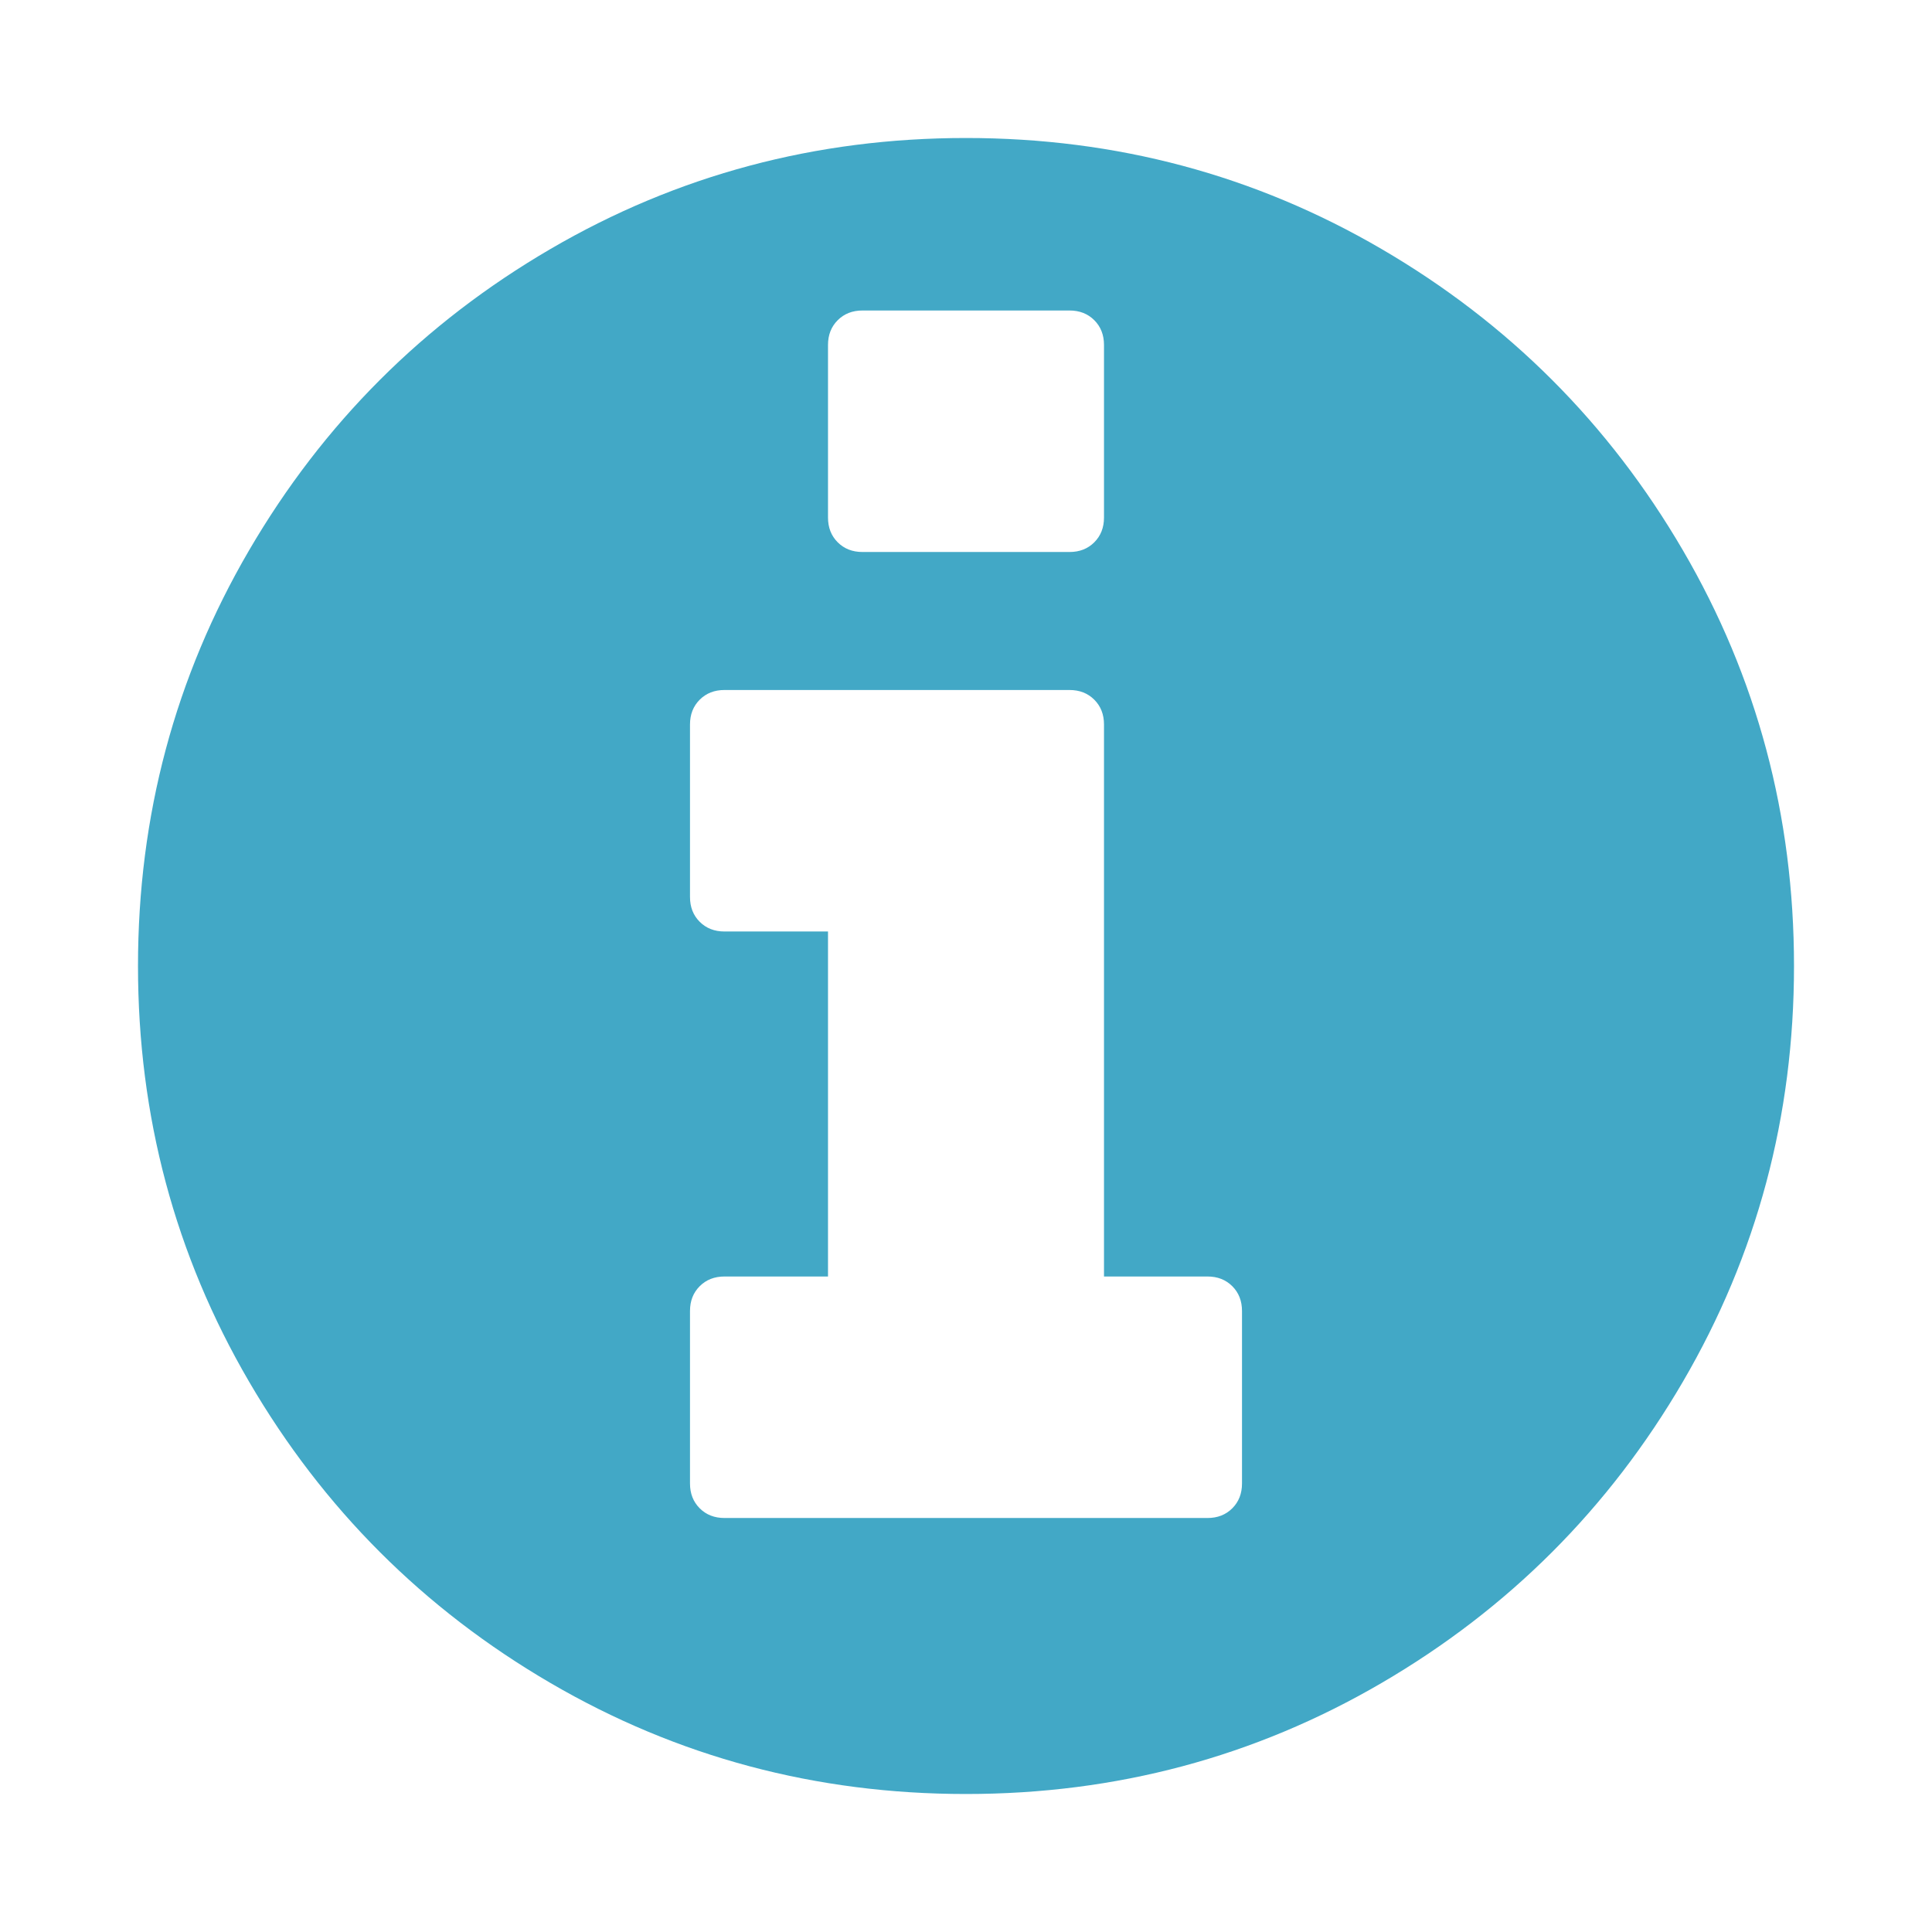
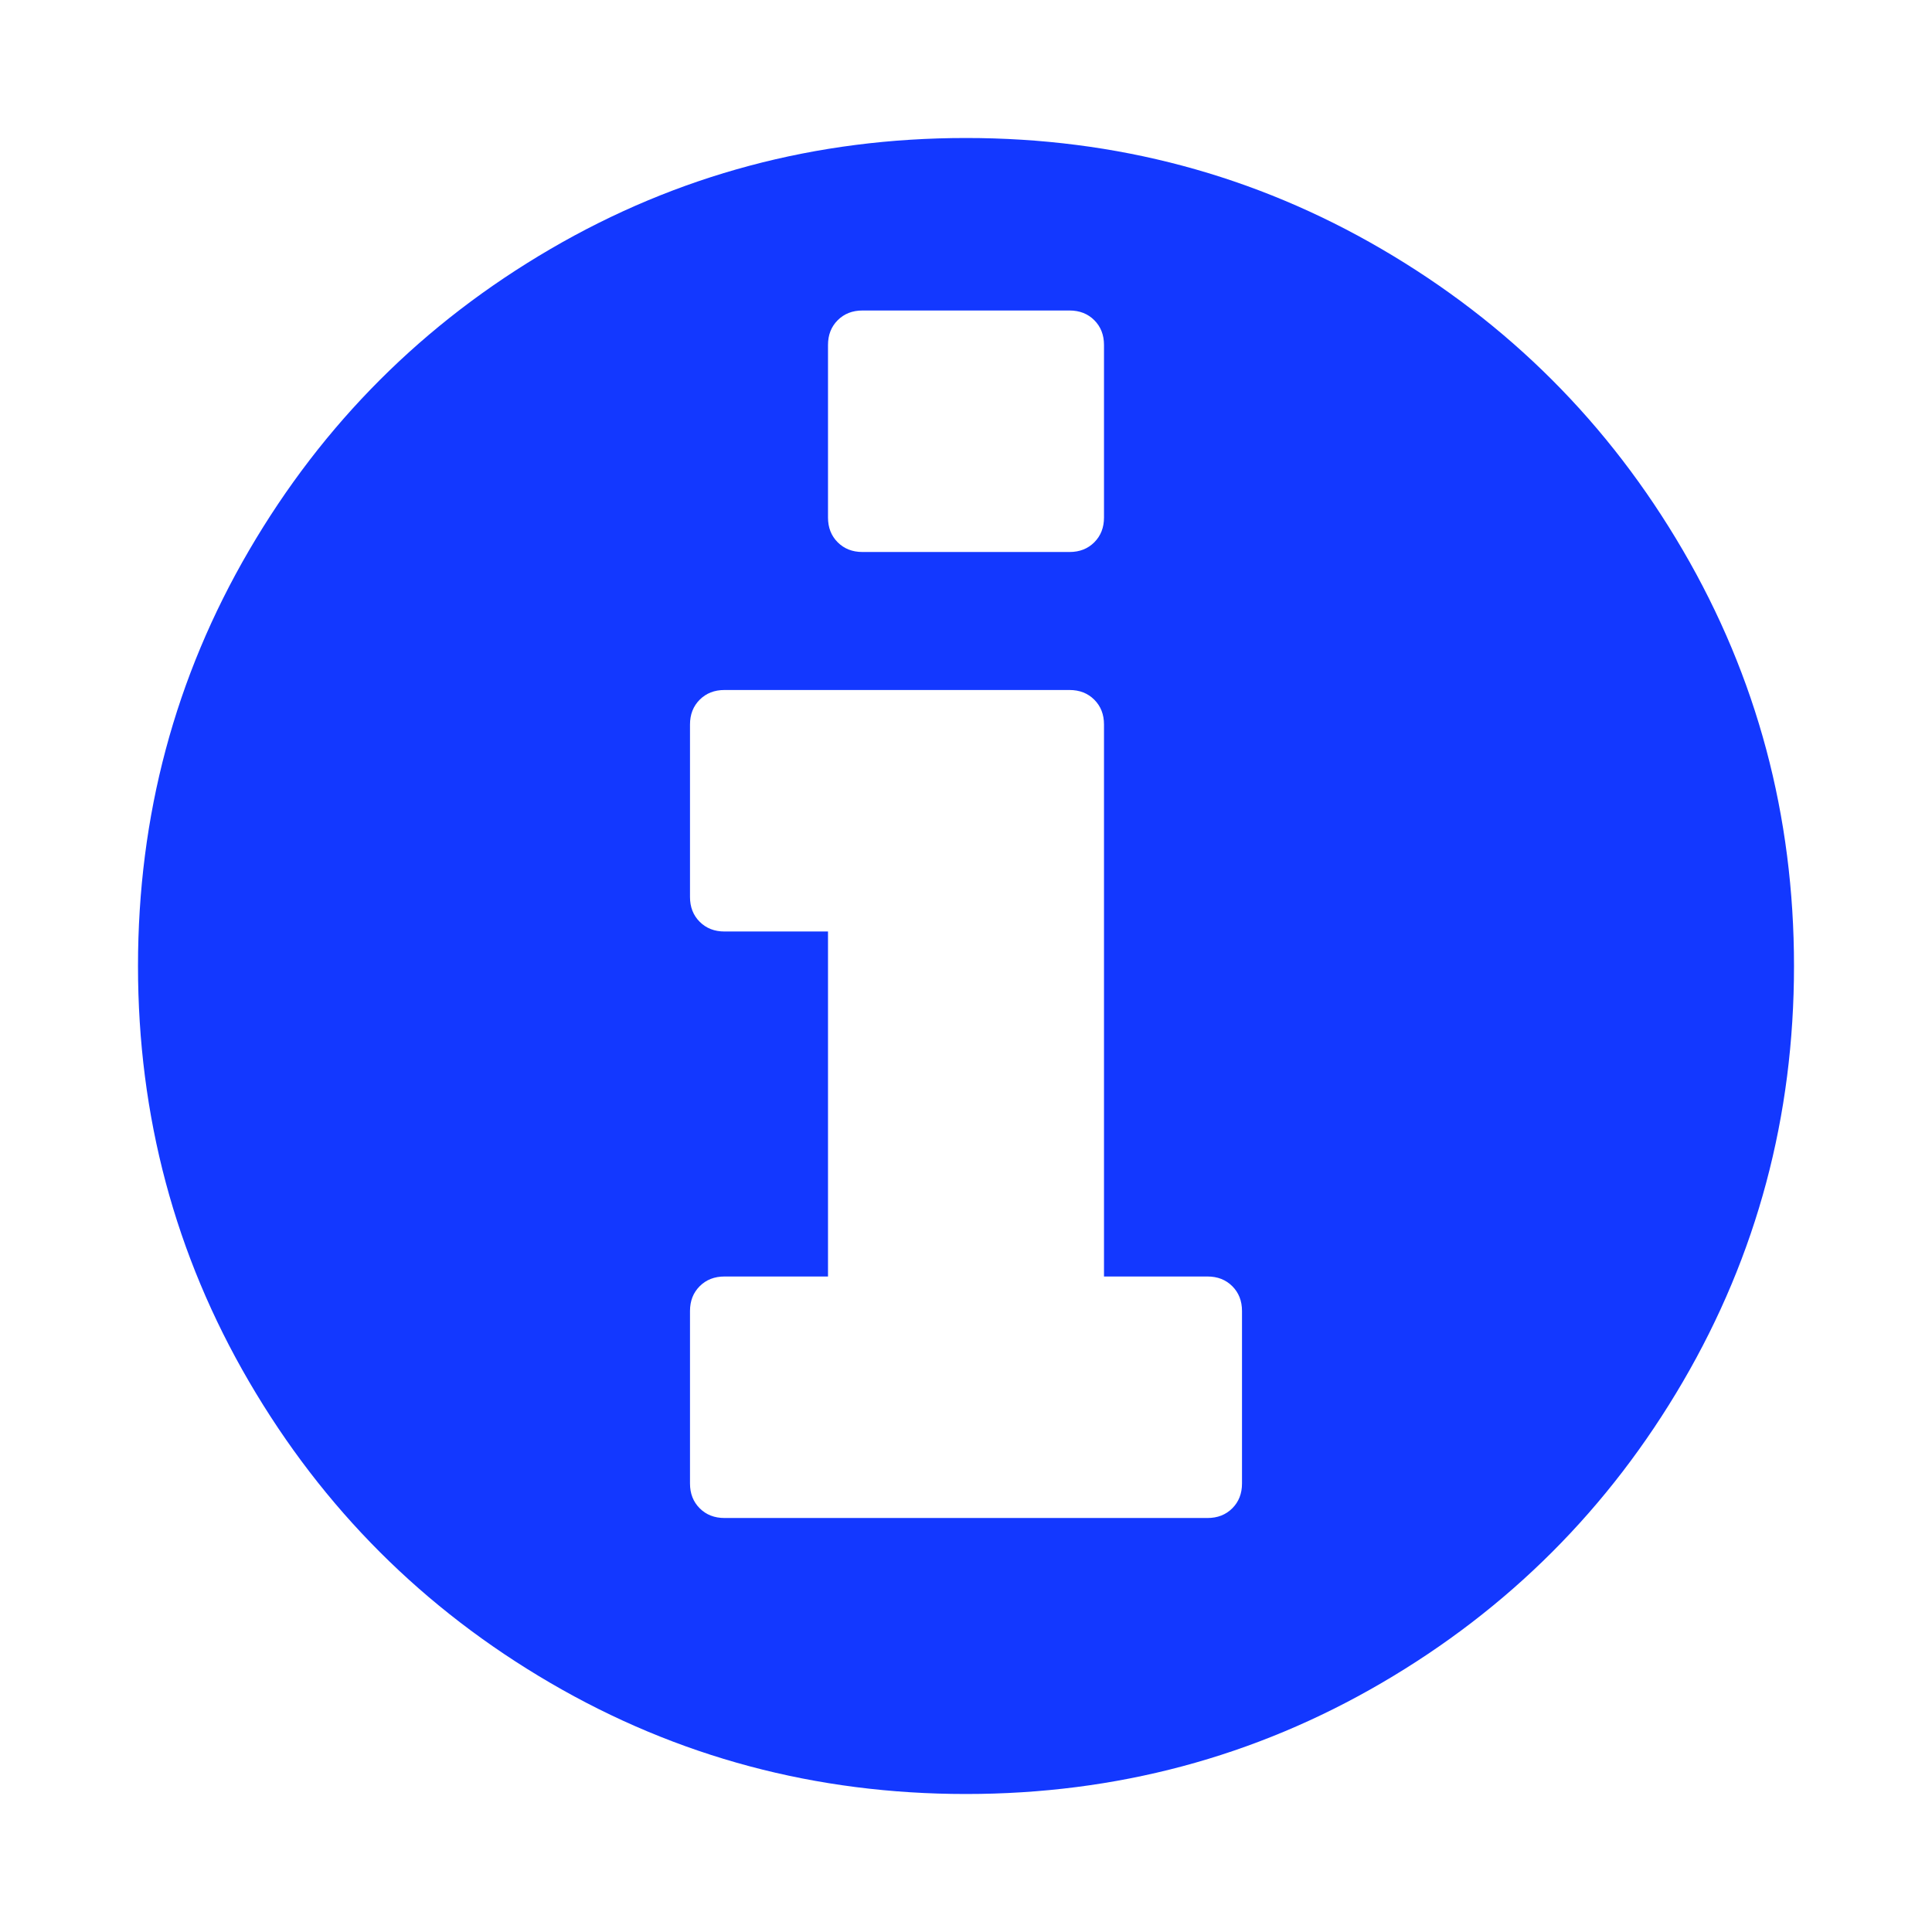
<svg xmlns="http://www.w3.org/2000/svg" viewBox="0 0 1792 1792">
-   <path fill="#42a8c6" d="M1152 1376v-160q0-14-9-23t-23-9h-96v-512q0-14-9-23t-23-9h-320q-14 0-23 9t-9 23v160q0 14 9 23t23 9h96v320h-96q-14 0-23 9t-9 23v160q0 14 9 23t23 9h448q14 0 23-9t9-23zm-128-896v-160q0-14-9-23t-23-9h-192q-14 0-23 9t-9 23v160q0 14 9 23t23 9h192q14 0 23-9t9-23zm640 416q0 209-103 385.5t-279.5 279.5-385.5 103-385.5-103-279.5-279.5-103-385.5 103-385.5 279.5-279.5 385.5-103 385.5 103 279.5 279.5 103 385.5z" />
+   <path fill="#1338ff" d="M1152 1376v-160q0-14-9-23t-23-9h-96v-512q0-14-9-23t-23-9h-320q-14 0-23 9t-9 23v160q0 14 9 23t23 9h96v320h-96q-14 0-23 9t-9 23v160q0 14 9 23t23 9h448q14 0 23-9t9-23zm-128-896v-160q0-14-9-23t-23-9h-192q-14 0-23 9t-9 23v160q0 14 9 23t23 9h192q14 0 23-9t9-23zm640 416q0 209-103 385.5t-279.5 279.5-385.5 103-385.5-103-279.5-279.5-103-385.5 103-385.5 279.5-279.5 385.5-103 385.5 103 279.5 279.5 103 385.5z" />
</svg>
